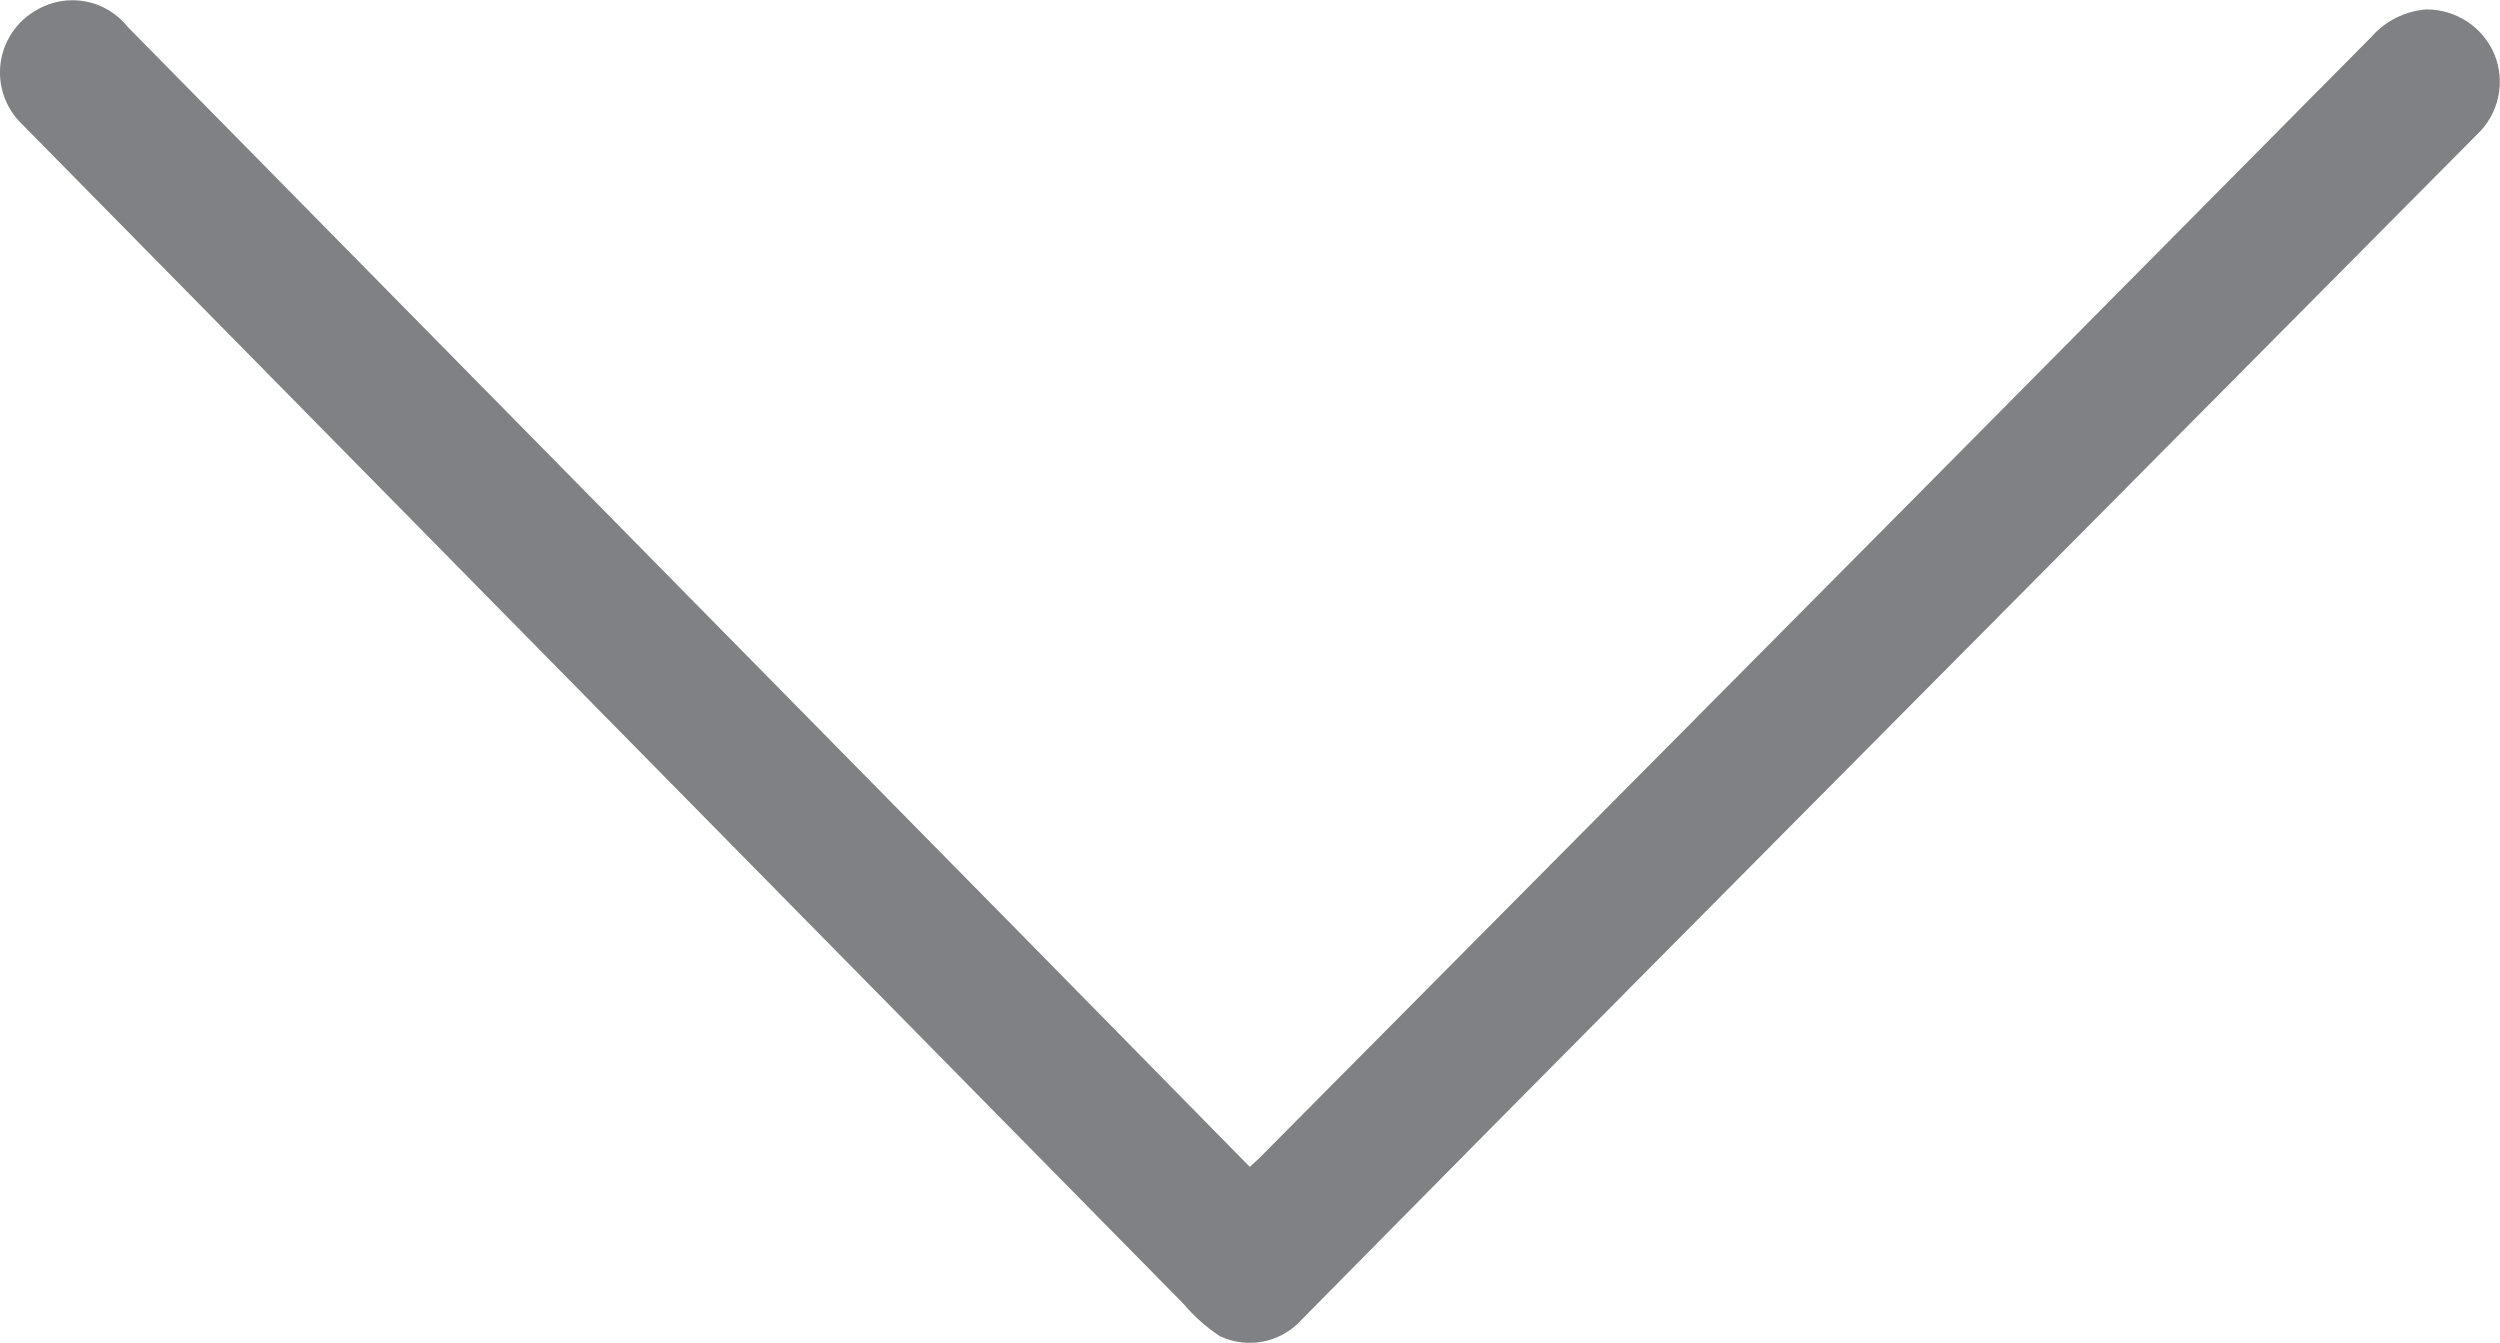
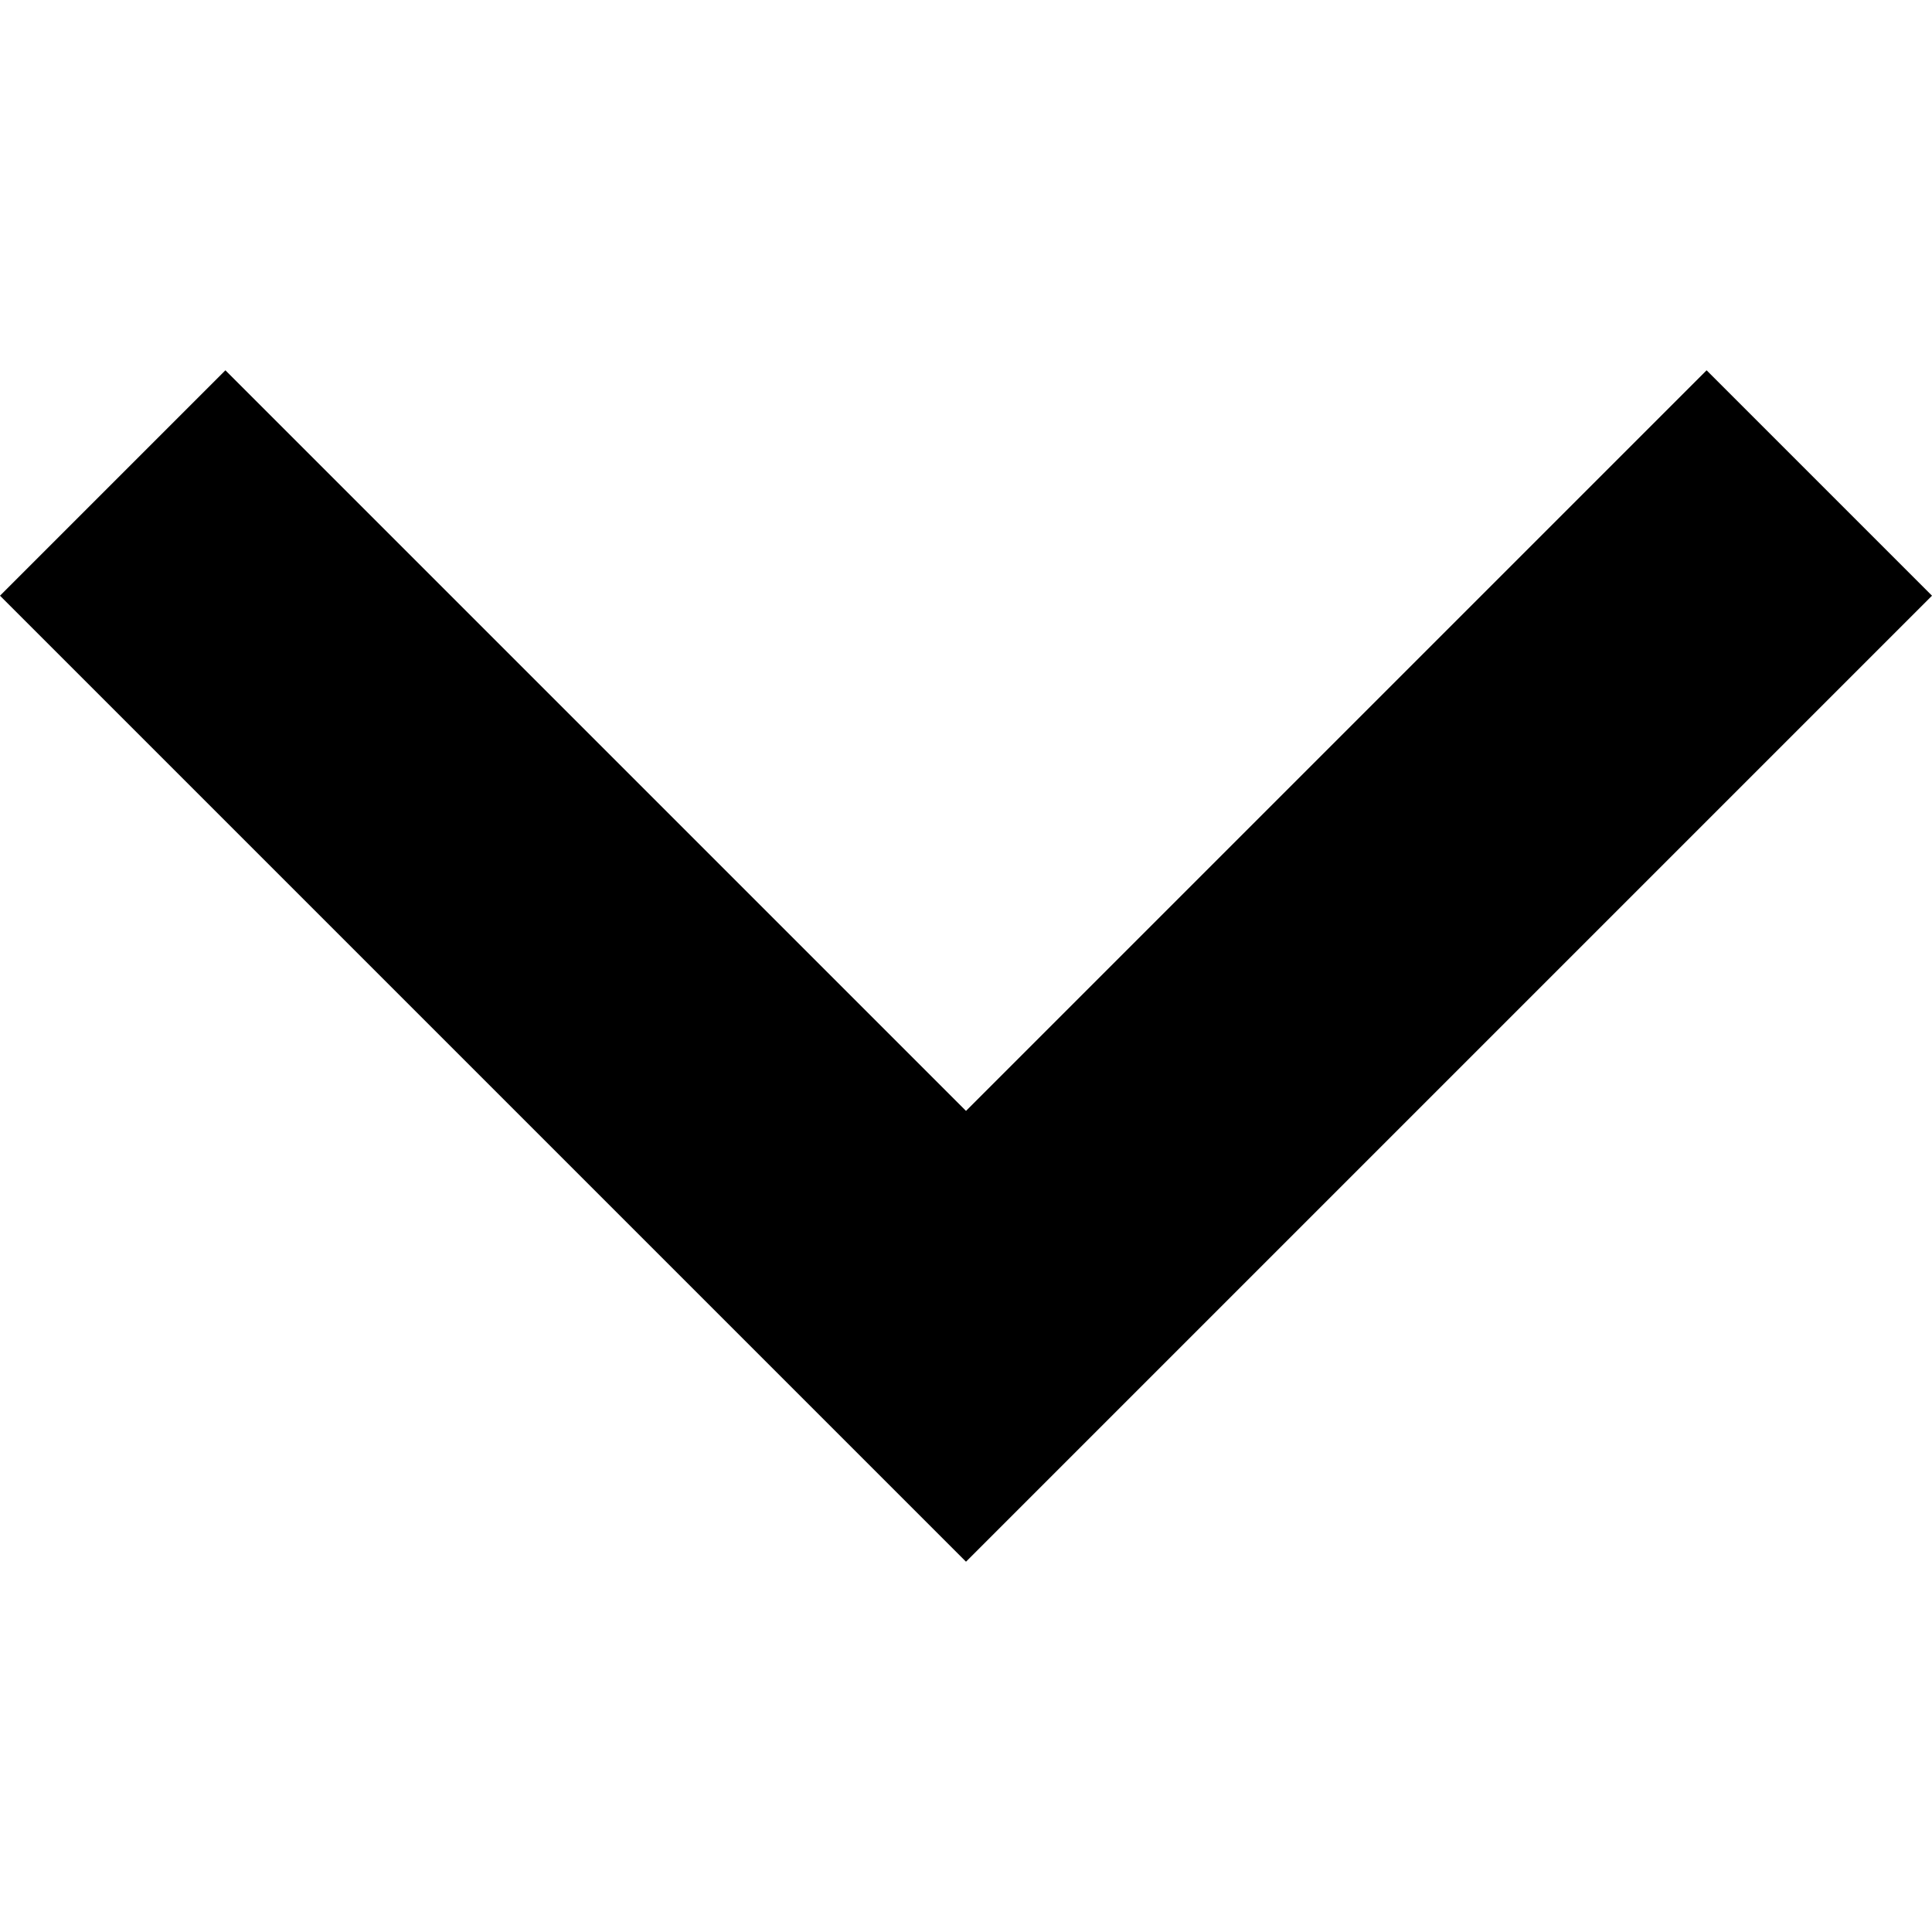
- <svg xmlns="http://www.w3.org/2000/svg" viewBox="0 0 7.687 4.128">
-   <g id="Layer_2" data-name="Layer 2">
-     <g id="Layer_1-2" data-name="Layer 1">
-       <path d="M3.157,2.89.393.083A.217.217,0,0,0,.114.03.22.22,0,0,0,.068.382l.642.652L3.638,4.008a.538.538,0,0,0,.112.1A.214.214,0,0,0,4,4.06q.583-.591,1.168-1.18L7.615.415a.223.223,0,0,0,.054-.25A.226.226,0,0,0,7.46.029a.25.25,0,0,0-.169.085L5.857,1.561l-1.985,2-.029.027Z" style="fill:#808184" />
+ <svg xmlns="http://www.w3.org/2000/svg" version="1.1" id="Capa_1" x="0px" y="0px" width="306px" height="306px" viewBox="0 0 306 306" style="enable-background:new 0 0 306 306;" xml:space="preserve">
+   <g>
+     <g id="expand-more">
+       <polygon points="270.3,58.65 153,175.95 35.7,58.65 0,94.35 153,247.35 306,94.35   " />
    </g>
  </g>
+   <g>
+ </g>
+   <g>
+ </g>
+   <g>
+ </g>
+   <g>
+ </g>
+   <g>
+ </g>
+   <g>
+ </g>
+   <g>
+ </g>
+   <g>
+ </g>
+   <g>
+ </g>
+   <g>
+ </g>
+   <g>
+ </g>
+   <g>
+ </g>
+   <g>
+ </g>
+   <g>
+ </g>
+   <g>
+ </g>
</svg>
